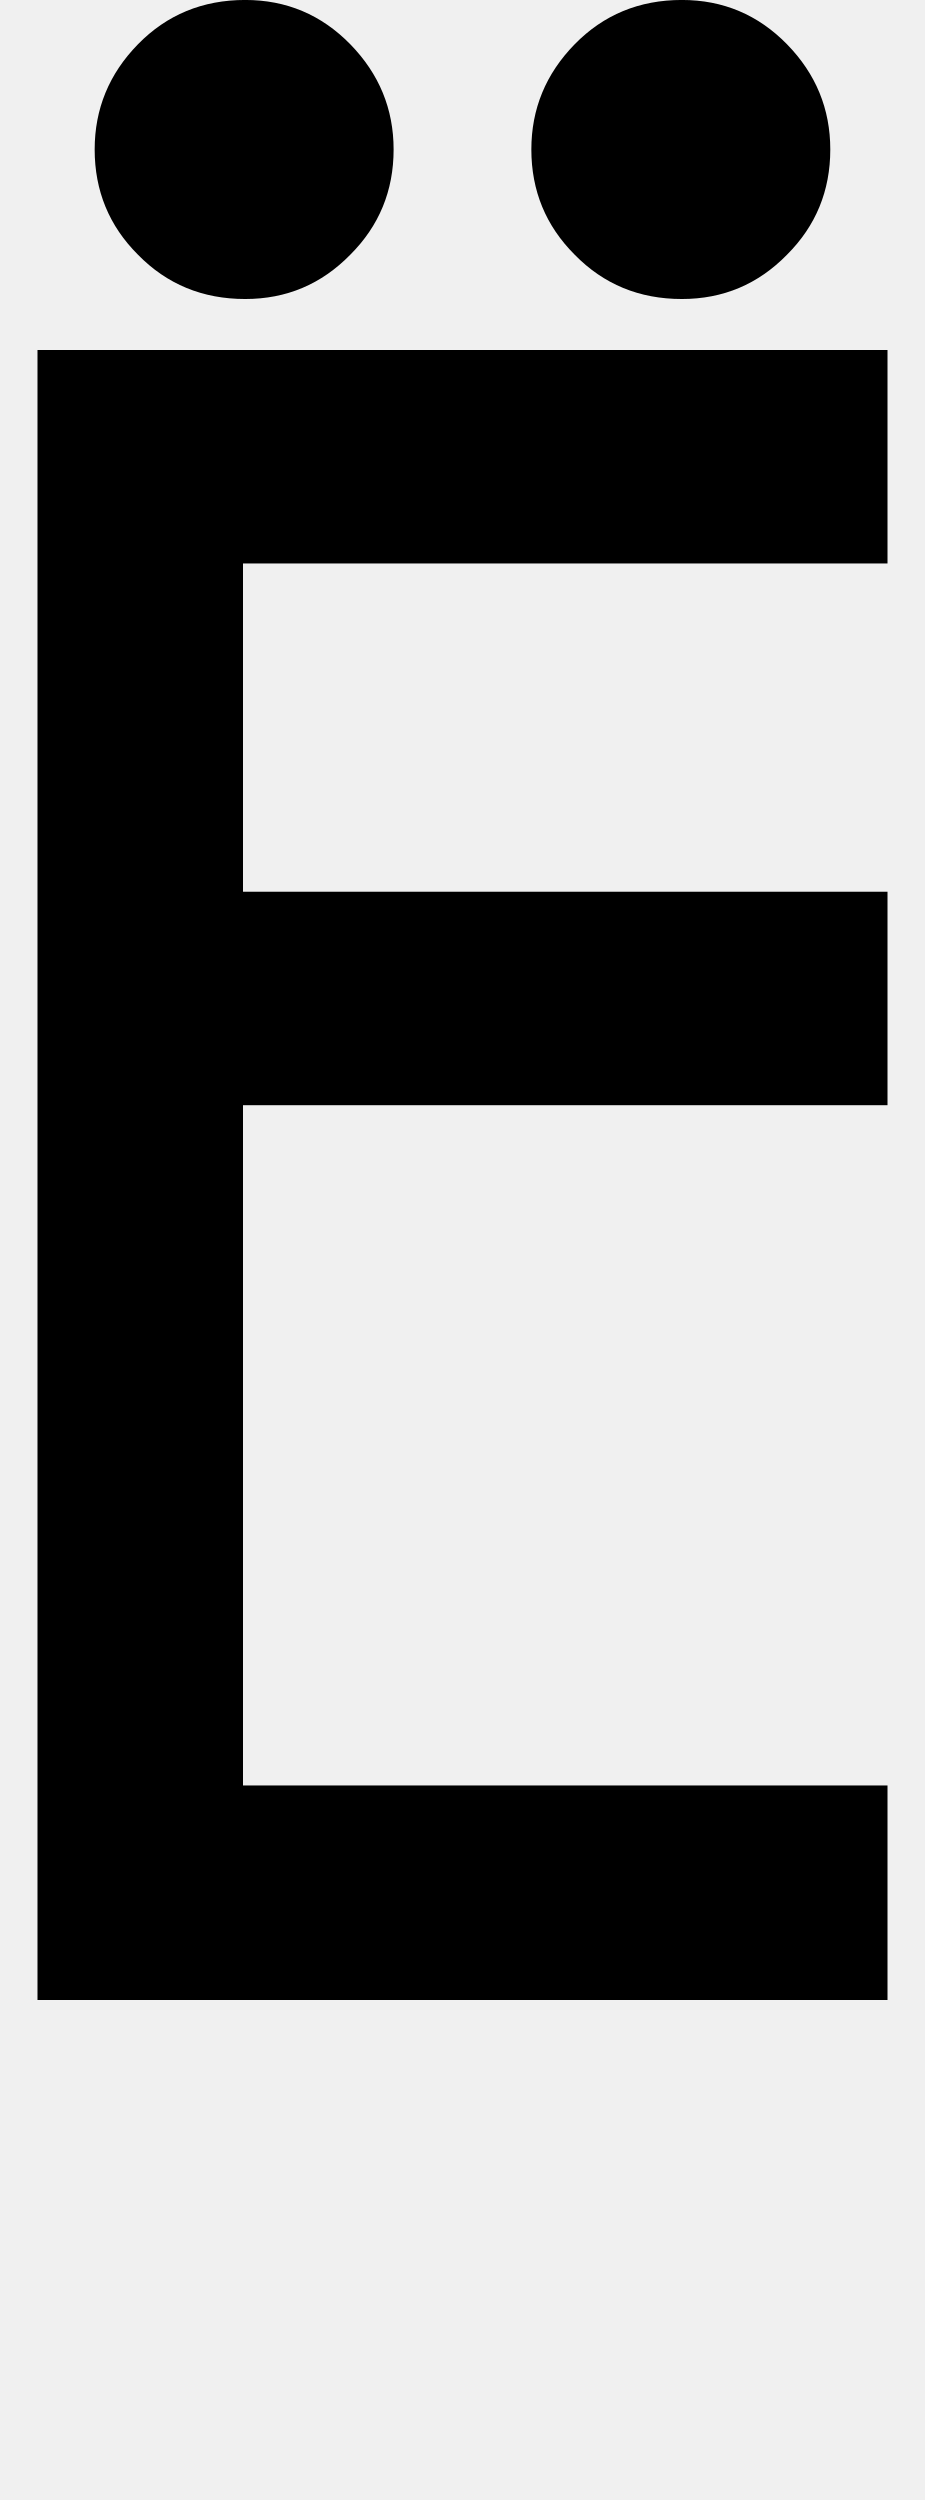
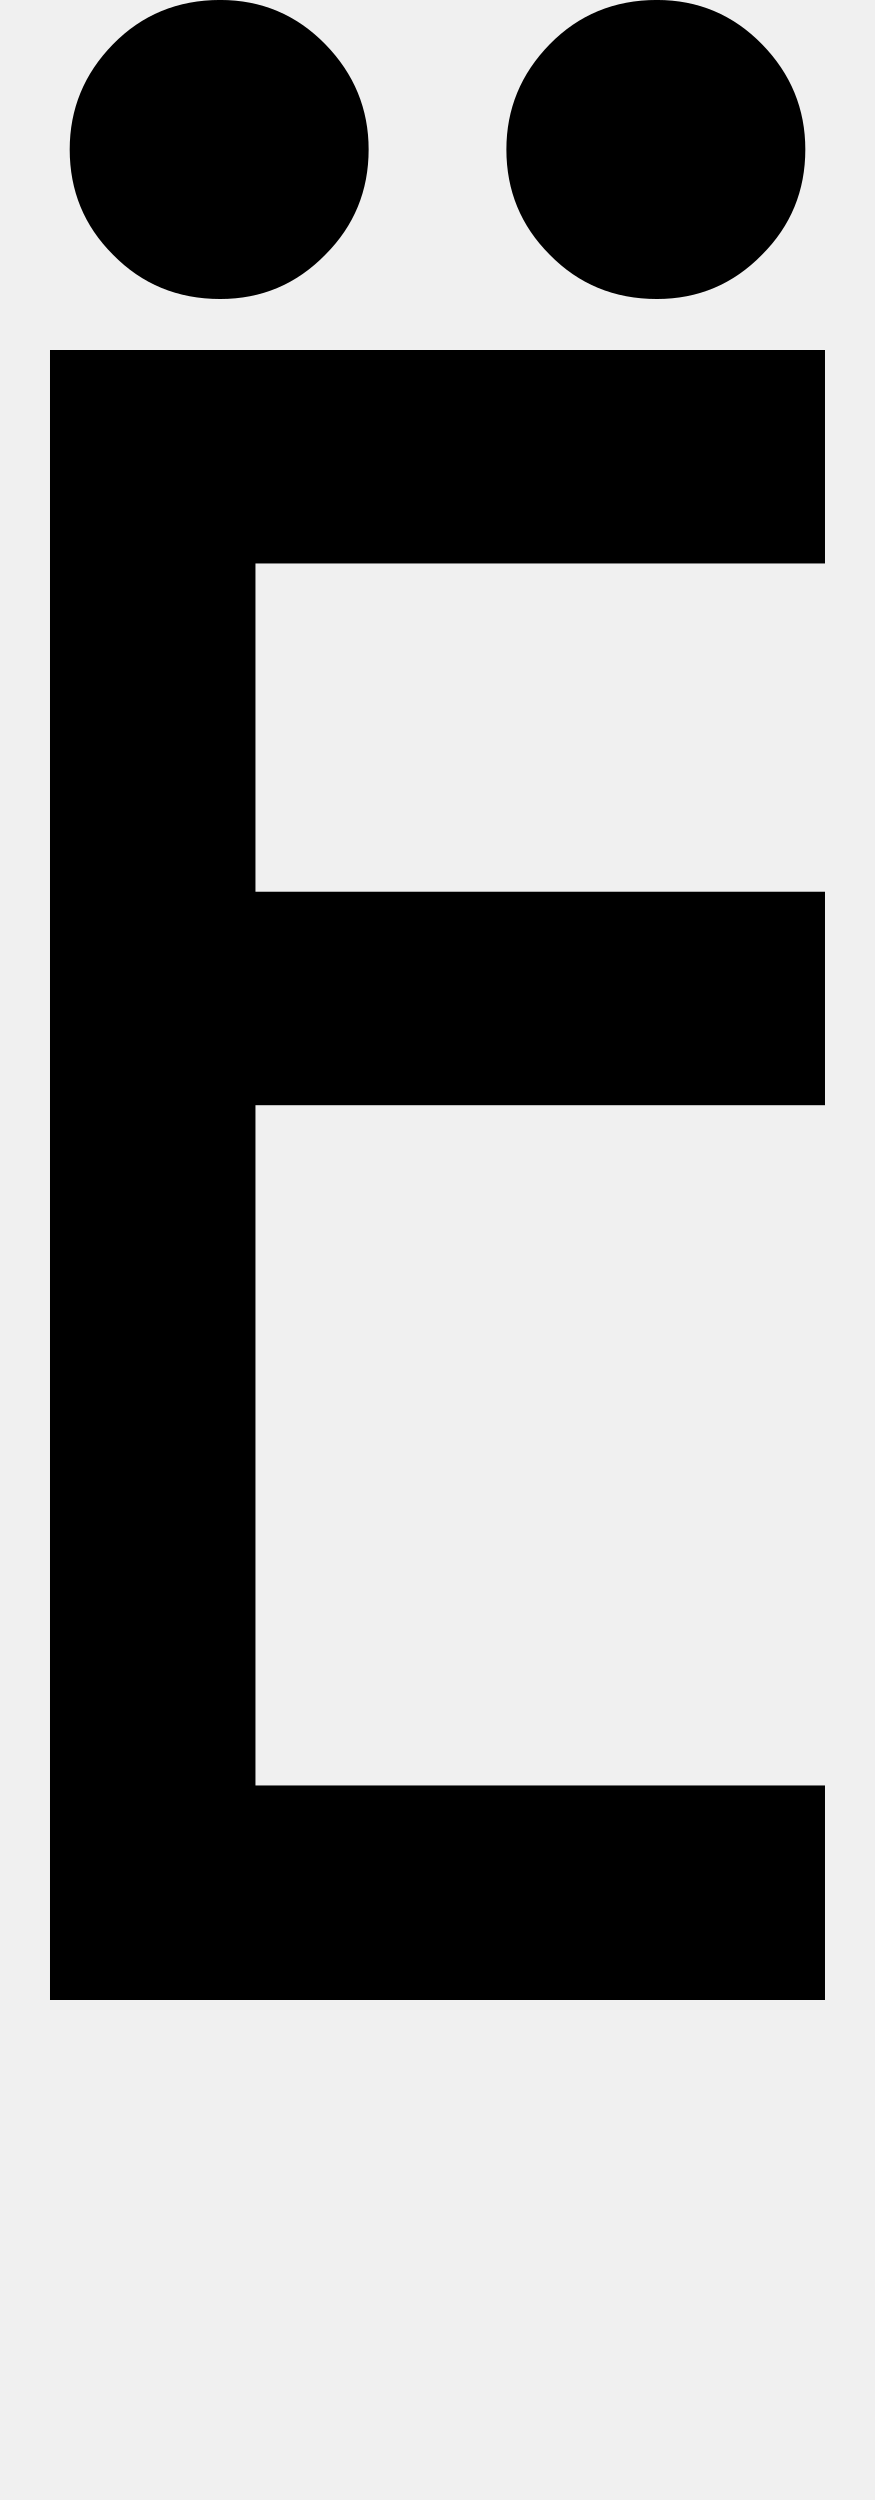
- <svg xmlns="http://www.w3.org/2000/svg" version="1.1" width="37" height="100" id="svg4460">
+ <svg xmlns="http://www.w3.org/2000/svg" version="1.1" width="35" height="100" id="svg4460">
  <defs id="defs4462" />
  <g aria-label="C" id="text3215" style="font-size:32px;line-height:1.25" transform="translate(-37.75,-4)">
    <g aria-label="A" id="text5282" transform="matrix(1.629091,0,0,2.829203,-41.00273,-68.77696)">
-       <path d="m 70.133,30.672 v 3.018 l -15.825,8.1e-5 v 4.641 l 15.825,-8.1e-5 v 3.018 l -15.825,8.1e-5 v 9.618 l 15.825,-8.1e-5 v 3.033 L 49.262,54 V 30.672 Z" style="font-weight:bold;font-size:12.7px;line-height:1;font-family:'Caviar Dreams';-inkscape-font-specification:'Caviar Dreams Bold';text-align:center;text-anchor:middle;fill:#000000;stroke:#ffffff;stroke-width:0;stroke-linecap:round" id="path460" />
-       <path id="path1070" style="font-weight:bold;font-size:12.7px;line-height:1;font-family:'Caviar Dreams';-inkscape-font-specification:'Caviar Dreams Bold';text-align:center;text-anchor:middle;fill:#000000;stroke:#ffffff;stroke-width:0;stroke-linecap:round" d="m 54.362,25.723 c -1.046,0 -1.925,0.209 -2.634,0.627 -0.709,0.418 -1.062,0.914 -1.062,1.487 0,0.583 0.353,1.079 1.062,1.487 0.709,0.418 1.588,0.627 2.634,0.627 1.013,0 1.872,-0.209 2.581,-0.627 0.709,-0.408 1.063,-0.904 1.063,-1.487 0,-0.573 -0.355,-1.069 -1.063,-1.487 -0.709,-0.418 -1.569,-0.627 -2.581,-0.627 z m 10.722,0 c -1.046,0 -1.924,0.209 -2.633,0.627 -0.709,0.418 -1.063,0.914 -1.063,1.487 0,0.583 0.355,1.079 1.063,1.487 0.709,0.418 1.586,0.627 2.633,0.627 1.013,0 1.874,-0.209 2.582,-0.627 0.709,-0.408 1.062,-0.904 1.062,-1.487 0,-0.573 -0.353,-1.069 -1.062,-1.487 -0.709,-0.418 -1.57,-0.627 -2.582,-0.627 z" />
+       <path id="path1070" style="font-weight:bold;font-size:12.7px;line-height:1;font-family:'Caviar Dreams';-inkscape-font-specification:'Caviar Dreams Bold';text-align:center;text-anchor:middle;fill:#000000;stroke:#ffffff;stroke-width:0;stroke-linecap:round" d="m 53.749,25.723 c -1.046,0 -1.925,0.209 -2.634,0.627 -0.709,0.418 -1.062,0.914 -1.062,1.487 0,0.583 0.353,1.079 1.062,1.487 0.709,0.418 1.588,0.627 2.634,0.627 1.013,0 1.872,-0.209 2.581,-0.627 0.709,-0.408 1.063,-0.904 1.063,-1.487 0,-0.573 -0.355,-1.069 -1.063,-1.487 -0.709,-0.418 -1.569,-0.627 -2.581,-0.627 z m 10.722,0 c -1.046,0 -1.924,0.209 -2.633,0.627 -0.709,0.418 -1.063,0.914 -1.063,1.487 0,0.583 0.355,1.079 1.063,1.487 0.709,0.418 1.586,0.627 2.633,0.627 1.013,0 1.874,-0.209 2.582,-0.627 0.709,-0.408 1.062,-0.904 1.062,-1.487 0,-0.573 -0.353,-1.069 -1.062,-1.487 -0.709,-0.418 -1.57,-0.627 -2.582,-0.627 z" />
+       <path d="m 68.598,30.672 v 3.018 l -13.984,8.1e-5 v 4.641 l 13.984,-8.1e-5 v 3.018 l -13.984,8.1e-5 v 9.618 l 13.984,-8.1e-5 v 3.033 l -19.029,8.1e-5 V 30.672 Z" style="font-weight:bold;font-size:12.7px;line-height:1;font-family:'Caviar Dreams';-inkscape-font-specification:'Caviar Dreams Bold';text-align:center;text-anchor:middle;fill:#000000;stroke:#ffffff;stroke-width:0;stroke-linecap:round" id="path460" />
    </g>
  </g>
</svg>
